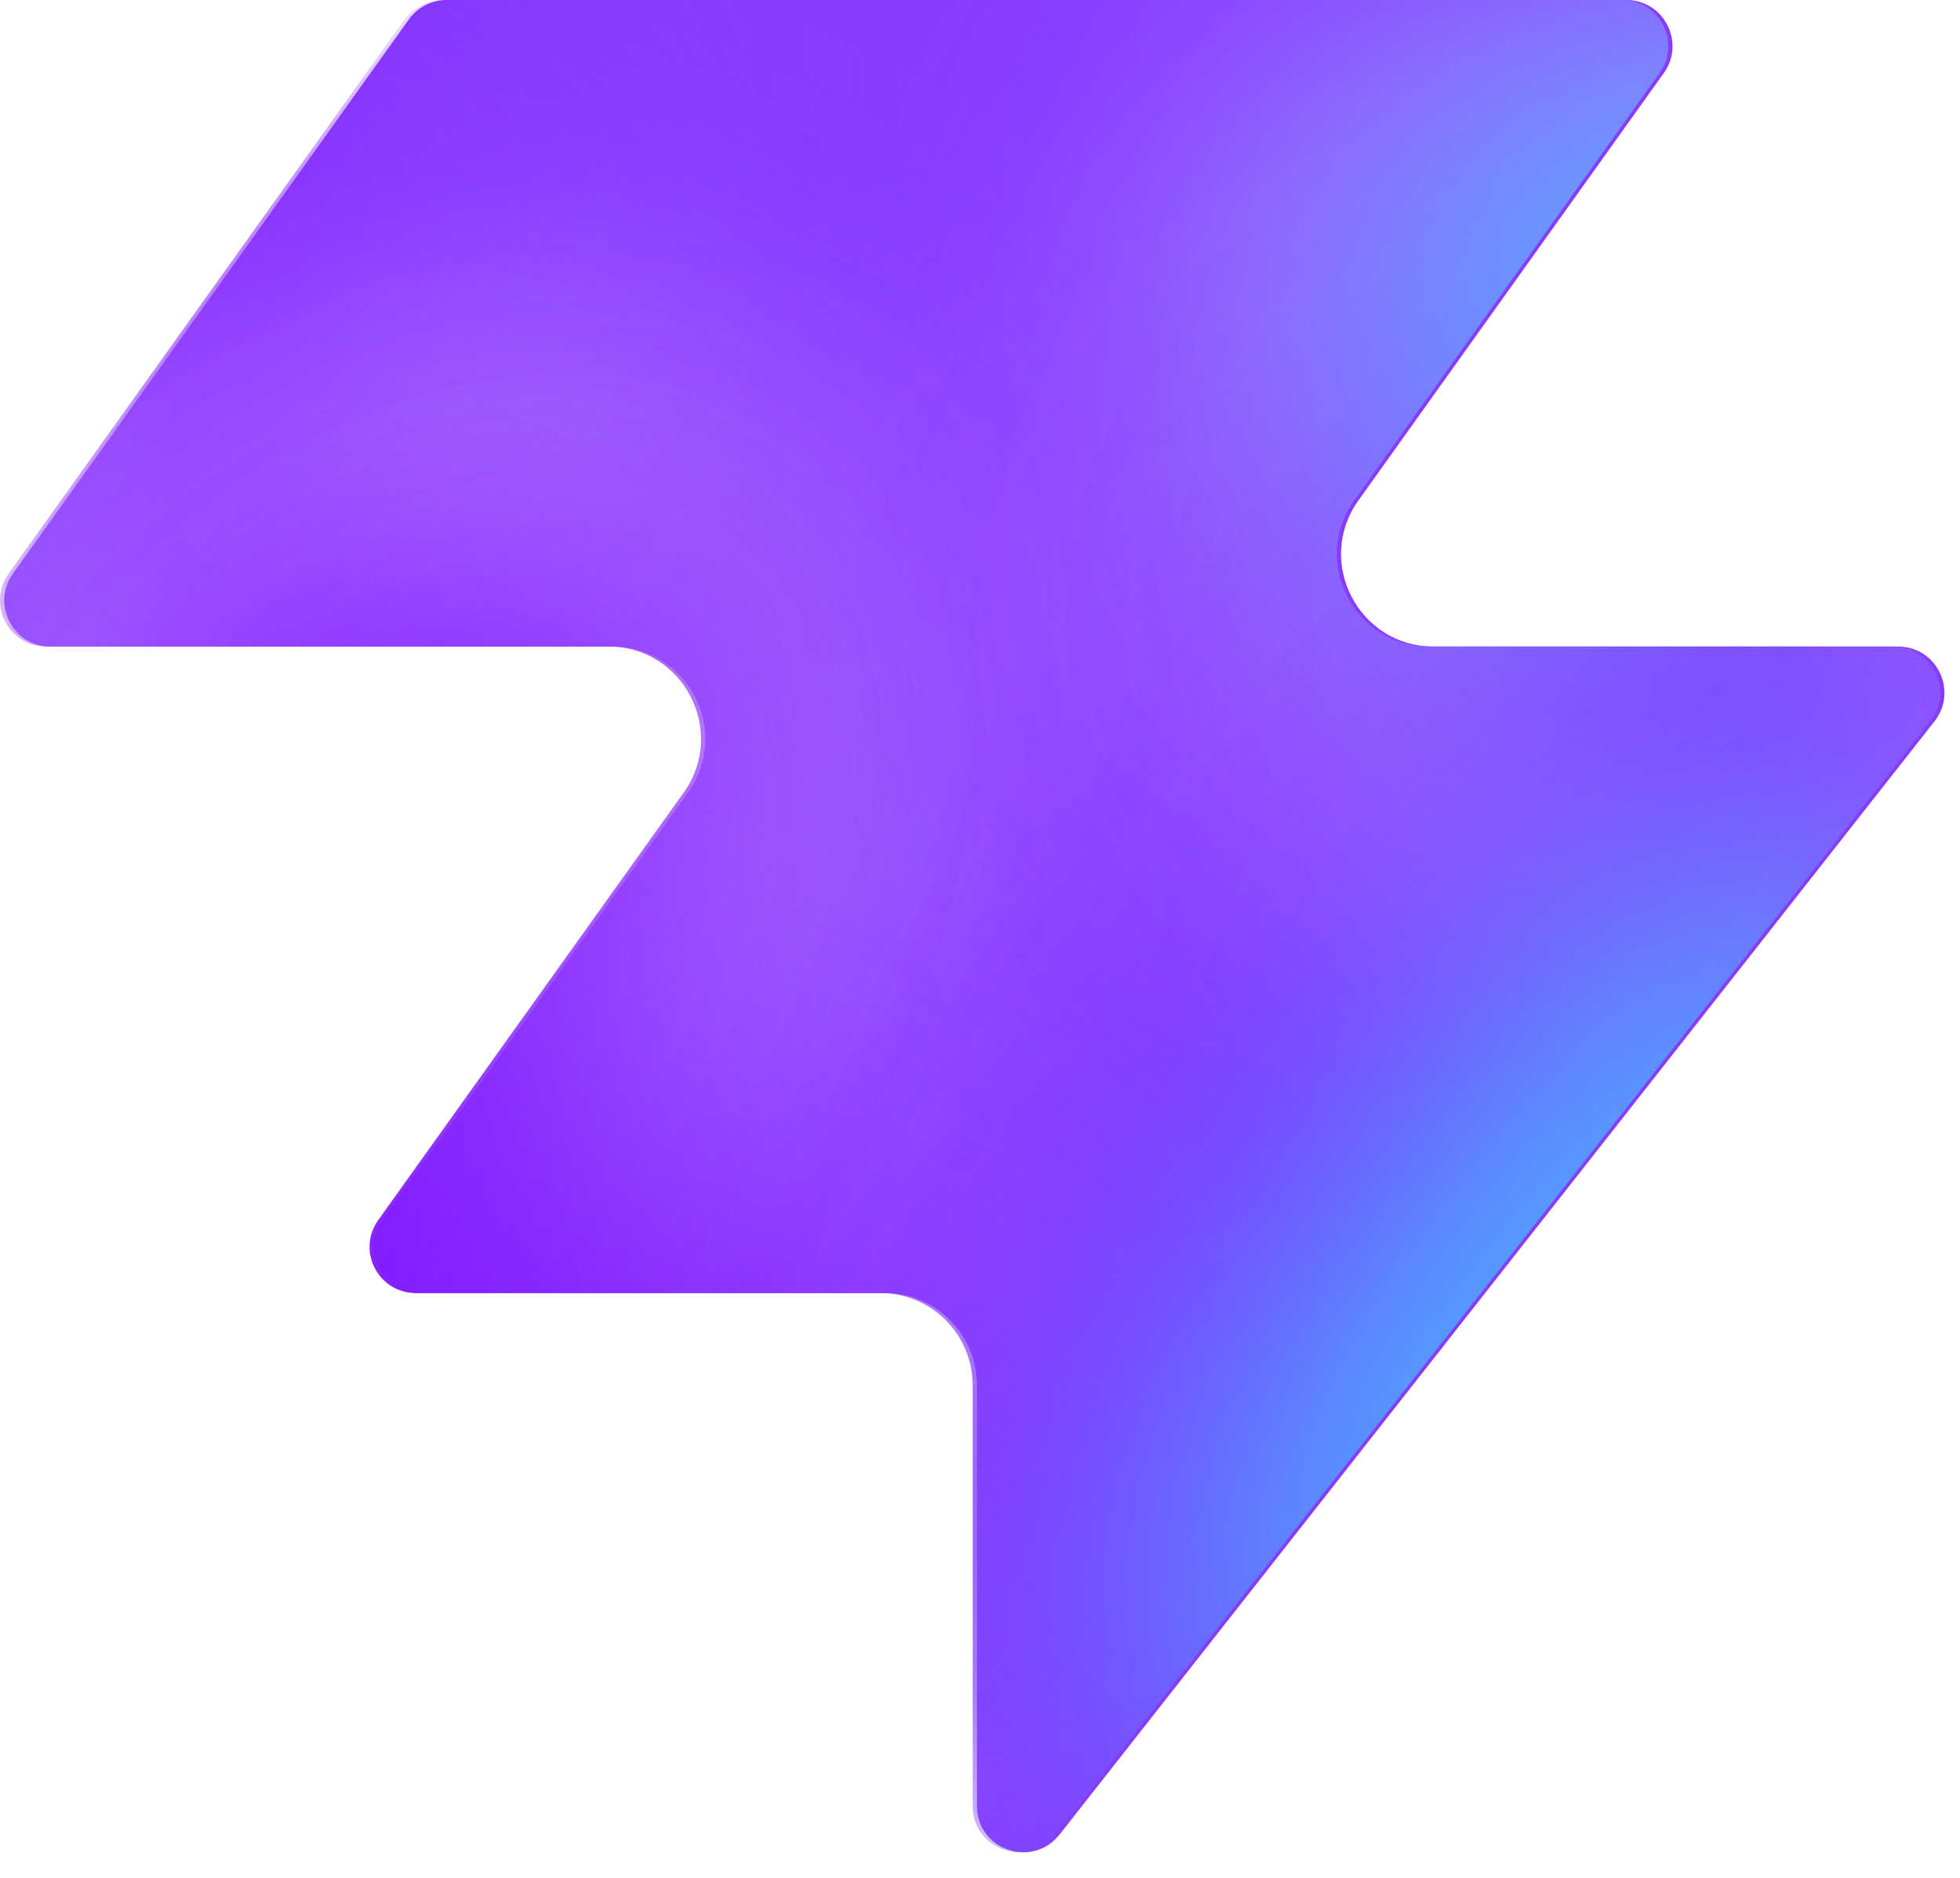
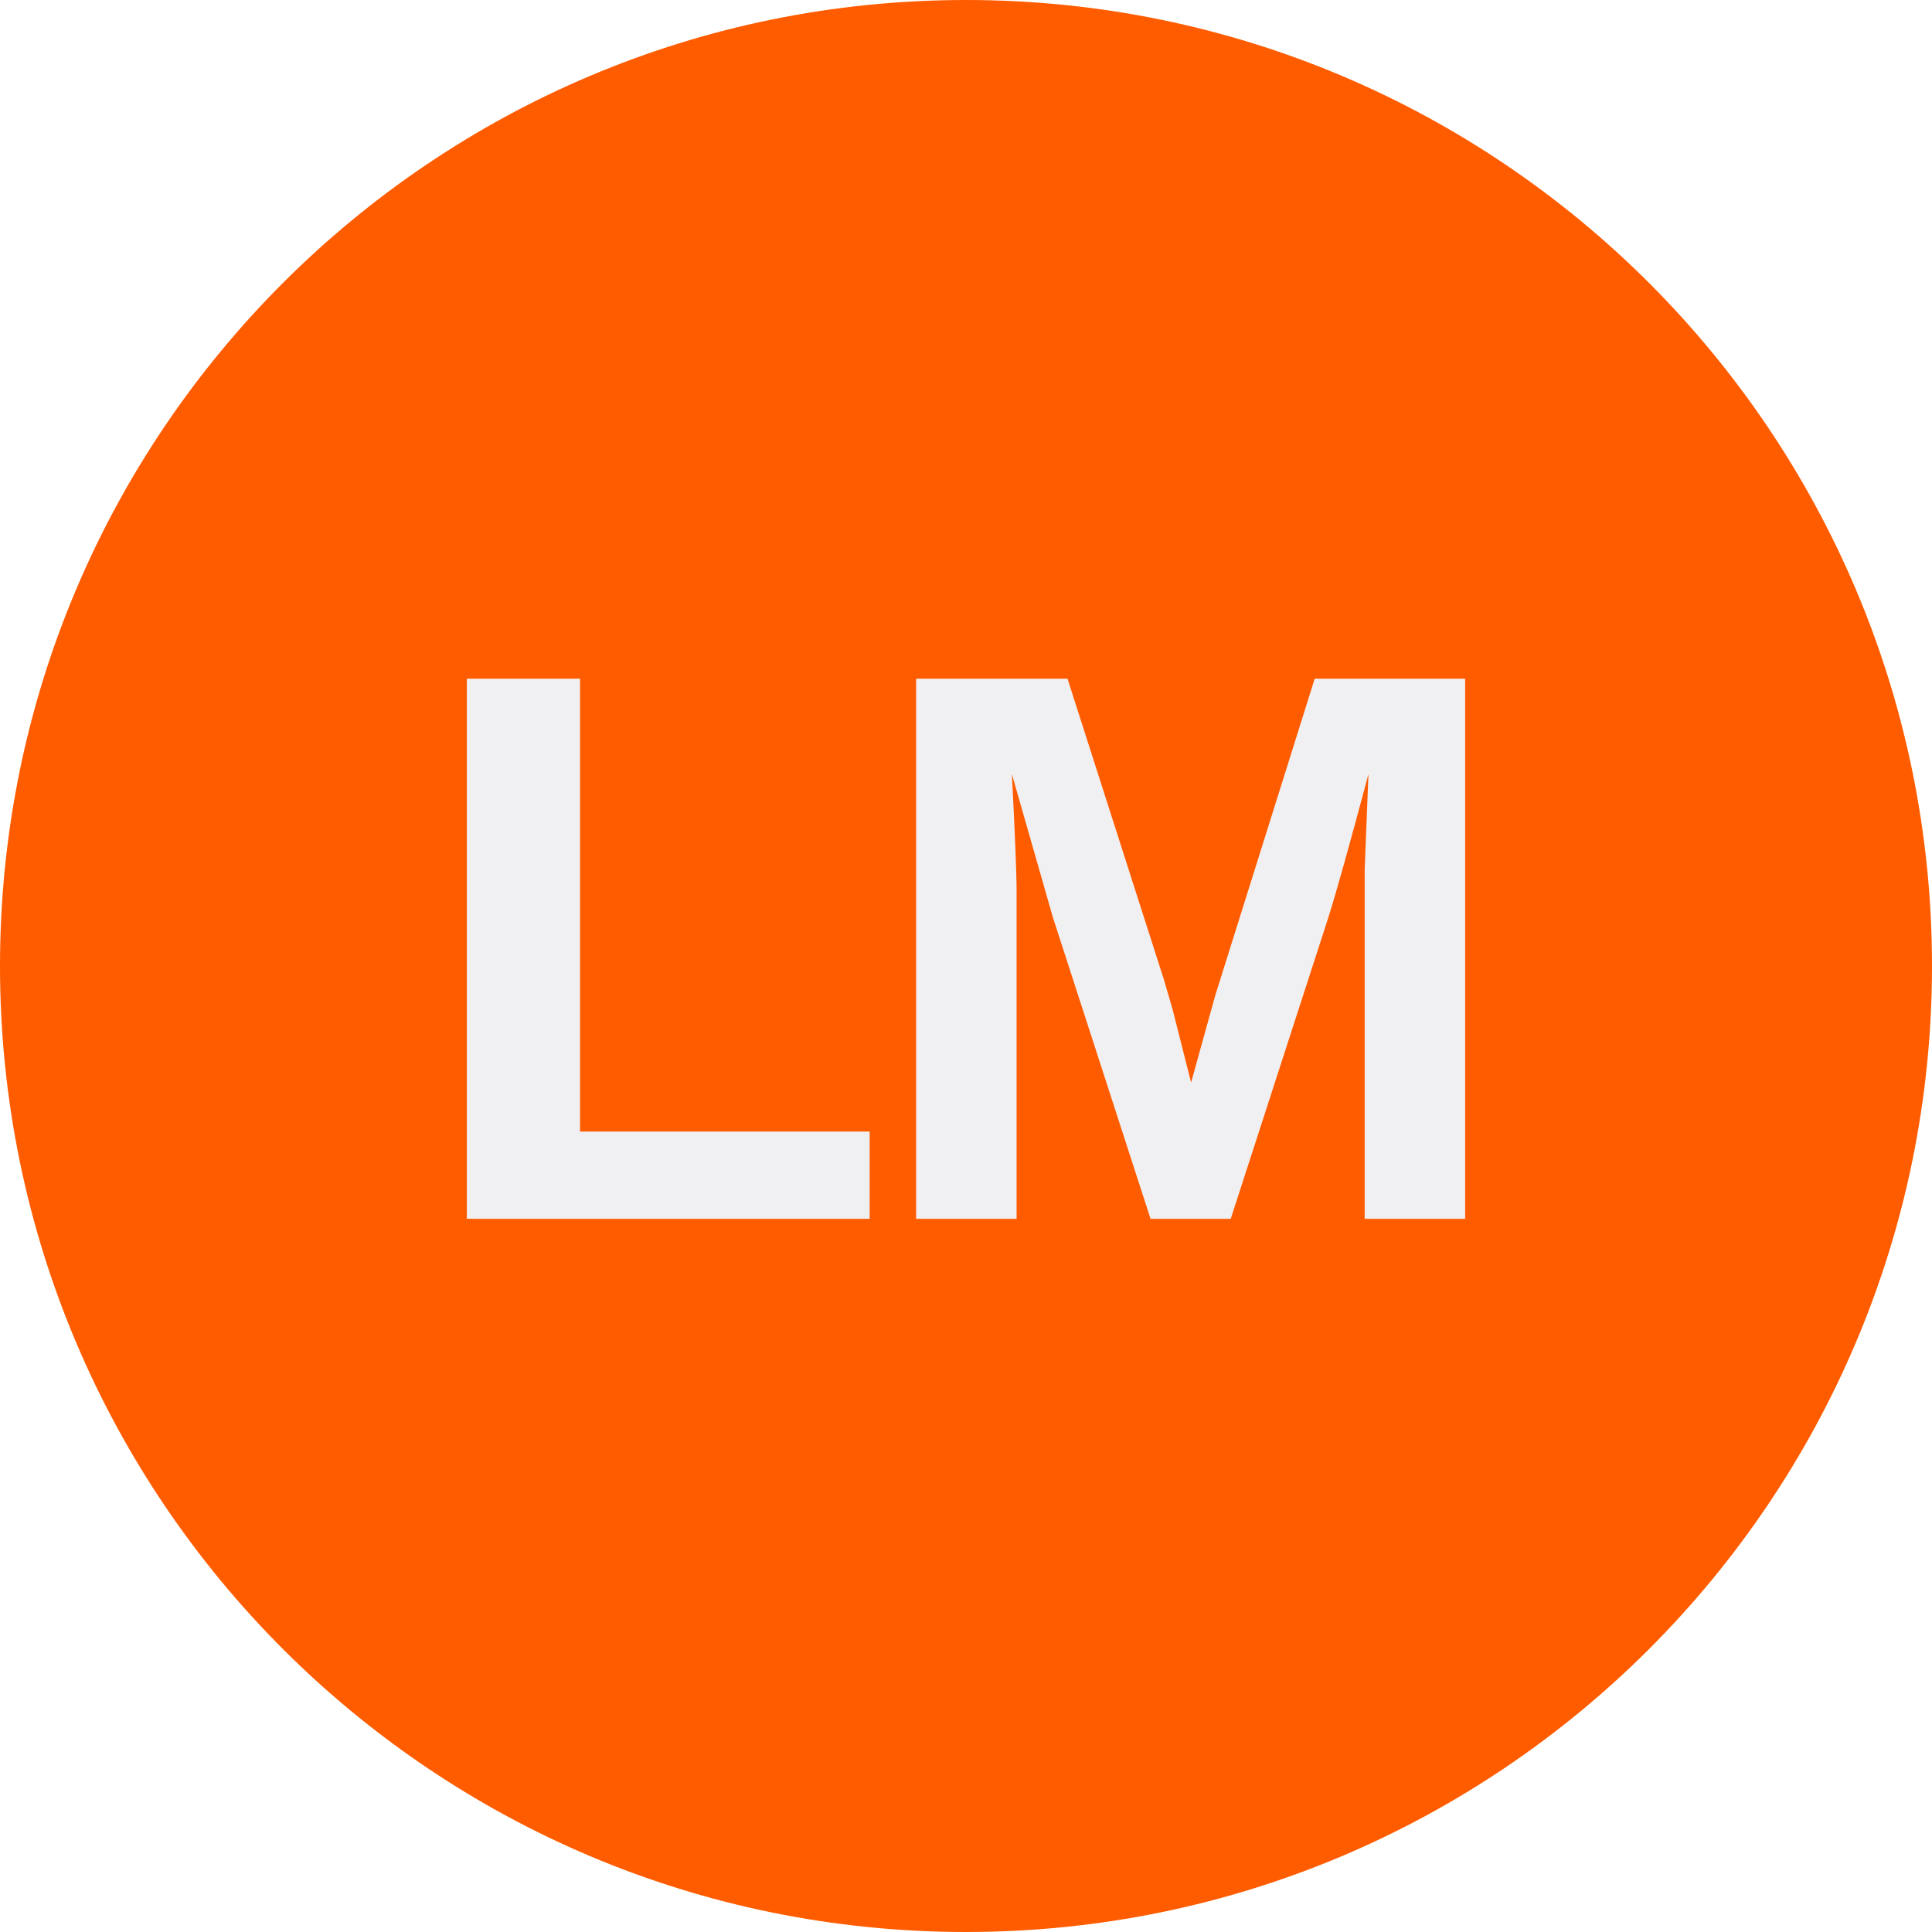
- <svg xmlns="http://www.w3.org/2000/svg" width="48" height="46" fill="none" viewBox="0 0 48 46">
-   <path fill="#863bff" d="M25.946 44.938c-.664.845-2.021.375-2.021-.698V33.937a2.26 2.26 0 0 0-2.262-2.262H10.287c-.92 0-1.456-1.04-.92-1.788l7.48-10.471c1.07-1.497 0-3.578-1.842-3.578H1.237c-.92 0-1.456-1.04-.92-1.788L10.013.474c.214-.297.556-.474.92-.474h28.894c.92 0 1.456 1.04.92 1.788l-7.48 10.471c-1.07 1.498 0 3.579 1.842 3.579h11.377c.943 0 1.473 1.088.89 1.83L25.947 44.94z" style="fill:#863bff;fill:color(display-p3 .525 .23 1);fill-opacity:1" />
-   <mask id="a" width="48" height="46" x="0" y="0" maskUnits="userSpaceOnUse" style="mask-type:alpha">
-     <path fill="#000" d="M25.842 44.938c-.664.844-2.021.375-2.021-.698V33.937a2.26 2.26 0 0 0-2.262-2.262H10.183c-.92 0-1.456-1.04-.92-1.788l7.48-10.471c1.07-1.498 0-3.579-1.842-3.579H1.133c-.92 0-1.456-1.04-.92-1.787L9.91.473c.214-.297.556-.474.92-.474h28.894c.92 0 1.456 1.04.92 1.788l-7.48 10.471c-1.07 1.498 0 3.578 1.842 3.578h11.377c.943 0 1.473 1.088.89 1.832L25.843 44.94z" style="fill:#000;fill-opacity:1" />
-   </mask>
-   <g mask="url(#a)">
-     <g filter="url(#b)">
-       <ellipse cx="5.508" cy="14.704" fill="#ede6ff" rx="5.508" ry="14.704" style="fill:#ede6ff;fill:color(display-p3 .927 .903 1);fill-opacity:1" transform="matrix(.00324 1 1 -.00324 -4.47 31.516)" />
-     </g>
-     <g filter="url(#c)">
-       <ellipse cx="10.399" cy="29.851" fill="#ede6ff" rx="10.399" ry="29.851" style="fill:#ede6ff;fill:color(display-p3 .927 .903 1);fill-opacity:1" transform="matrix(.00324 1 1 -.00324 -39.328 7.883)" />
-     </g>
-     <g filter="url(#d)">
-       <ellipse cx="5.508" cy="30.487" fill="#7e14ff" rx="5.508" ry="30.487" style="fill:#7e14ff;fill:color(display-p3 .492 .077 1);fill-opacity:1" transform="rotate(89.814 -25.913 -14.639)scale(1 -1)" />
-     </g>
-     <g filter="url(#e)">
-       <ellipse cx="5.508" cy="30.599" fill="#7e14ff" rx="5.508" ry="30.599" style="fill:#7e14ff;fill:color(display-p3 .492 .077 1);fill-opacity:1" transform="rotate(89.814 -32.644 -3.334)scale(1 -1)" />
-     </g>
-     <g filter="url(#f)">
-       <ellipse cx="5.508" cy="30.599" fill="#7e14ff" rx="5.508" ry="30.599" style="fill:#7e14ff;fill:color(display-p3 .492 .077 1);fill-opacity:1" transform="matrix(.00324 1 1 -.00324 -34.34 30.47)" />
-     </g>
-     <g filter="url(#g)">
-       <ellipse cx="14.072" cy="22.078" fill="#ede6ff" rx="14.072" ry="22.078" style="fill:#ede6ff;fill:color(display-p3 .927 .903 1);fill-opacity:1" transform="rotate(93.35 24.506 48.493)scale(-1 1)" />
-     </g>
-     <g filter="url(#h)">
-       <ellipse cx="3.47" cy="21.501" fill="#7e14ff" rx="3.47" ry="21.501" style="fill:#7e14ff;fill:color(display-p3 .492 .077 1);fill-opacity:1" transform="rotate(89.009 28.708 47.59)scale(-1 1)" />
-     </g>
-     <g filter="url(#i)">
-       <ellipse cx="3.47" cy="21.501" fill="#7e14ff" rx="3.47" ry="21.501" style="fill:#7e14ff;fill:color(display-p3 .492 .077 1);fill-opacity:1" transform="rotate(89.009 28.708 47.59)scale(-1 1)" />
-     </g>
-     <g filter="url(#j)">
-       <ellipse cx=".387" cy="8.972" fill="#7e14ff" rx="4.407" ry="29.108" style="fill:#7e14ff;fill:color(display-p3 .492 .077 1);fill-opacity:1" transform="rotate(39.51 .387 8.972)" />
-     </g>
-     <g filter="url(#k)">
-       <ellipse cx="47.523" cy="-6.092" fill="#7e14ff" rx="4.407" ry="29.108" style="fill:#7e14ff;fill:color(display-p3 .492 .077 1);fill-opacity:1" transform="rotate(37.892 47.523 -6.092)" />
-     </g>
-     <g filter="url(#l)">
-       <ellipse cx="41.412" cy="6.333" fill="#47bfff" rx="5.971" ry="9.665" style="fill:#47bfff;fill:color(display-p3 .28 .748 1);fill-opacity:1" transform="rotate(37.892 41.412 6.333)" />
-     </g>
-     <g filter="url(#m)">
-       <ellipse cx="-1.879" cy="38.332" fill="#7e14ff" rx="4.407" ry="29.108" style="fill:#7e14ff;fill:color(display-p3 .492 .077 1);fill-opacity:1" transform="rotate(37.892 -1.88 38.332)" />
-     </g>
-     <g filter="url(#n)">
-       <ellipse cx="-1.879" cy="38.332" fill="#7e14ff" rx="4.407" ry="29.108" style="fill:#7e14ff;fill:color(display-p3 .492 .077 1);fill-opacity:1" transform="rotate(37.892 -1.88 38.332)" />
-     </g>
-     <g filter="url(#o)">
-       <ellipse cx="35.651" cy="29.907" fill="#7e14ff" rx="4.407" ry="29.108" style="fill:#7e14ff;fill:color(display-p3 .492 .077 1);fill-opacity:1" transform="rotate(37.892 35.651 29.907)" />
-     </g>
-     <g filter="url(#p)">
-       <ellipse cx="38.418" cy="32.4" fill="#47bfff" rx="5.971" ry="15.297" style="fill:#47bfff;fill:color(display-p3 .28 .748 1);fill-opacity:1" transform="rotate(37.892 38.418 32.4)" />
-     </g>
-   </g>
-   <defs>
-     <filter id="b" width="60.045" height="41.654" x="-19.77" y="16.149" color-interpolation-filters="sRGB" filterUnits="userSpaceOnUse">
-       <feFlood flood-opacity="0" result="BackgroundImageFix" />
-       <feBlend in="SourceGraphic" in2="BackgroundImageFix" result="shape" />
-       <feGaussianBlur result="effect1_foregroundBlur_2002_17158" stdDeviation="7.659" />
-     </filter>
-     <filter id="c" width="90.34" height="51.437" x="-54.613" y="-7.533" color-interpolation-filters="sRGB" filterUnits="userSpaceOnUse">
-       <feFlood flood-opacity="0" result="BackgroundImageFix" />
-       <feBlend in="SourceGraphic" in2="BackgroundImageFix" result="shape" />
-       <feGaussianBlur result="effect1_foregroundBlur_2002_17158" stdDeviation="7.659" />
-     </filter>
-     <filter id="d" width="79.355" height="29.4" x="-49.64" y="2.03" color-interpolation-filters="sRGB" filterUnits="userSpaceOnUse">
-       <feFlood flood-opacity="0" result="BackgroundImageFix" />
-       <feBlend in="SourceGraphic" in2="BackgroundImageFix" result="shape" />
-       <feGaussianBlur result="effect1_foregroundBlur_2002_17158" stdDeviation="4.596" />
-     </filter>
-     <filter id="e" width="79.579" height="29.4" x="-45.045" y="20.029" color-interpolation-filters="sRGB" filterUnits="userSpaceOnUse">
-       <feFlood flood-opacity="0" result="BackgroundImageFix" />
-       <feBlend in="SourceGraphic" in2="BackgroundImageFix" result="shape" />
-       <feGaussianBlur result="effect1_foregroundBlur_2002_17158" stdDeviation="4.596" />
-     </filter>
-     <filter id="f" width="79.579" height="29.4" x="-43.513" y="21.178" color-interpolation-filters="sRGB" filterUnits="userSpaceOnUse">
-       <feFlood flood-opacity="0" result="BackgroundImageFix" />
-       <feBlend in="SourceGraphic" in2="BackgroundImageFix" result="shape" />
-       <feGaussianBlur result="effect1_foregroundBlur_2002_17158" stdDeviation="4.596" />
-     </filter>
-     <filter id="g" width="74.749" height="58.852" x="15.756" y="-17.901" color-interpolation-filters="sRGB" filterUnits="userSpaceOnUse">
-       <feFlood flood-opacity="0" result="BackgroundImageFix" />
-       <feBlend in="SourceGraphic" in2="BackgroundImageFix" result="shape" />
-       <feGaussianBlur result="effect1_foregroundBlur_2002_17158" stdDeviation="7.659" />
-     </filter>
-     <filter id="h" width="61.377" height="25.362" x="23.548" y="2.284" color-interpolation-filters="sRGB" filterUnits="userSpaceOnUse">
-       <feFlood flood-opacity="0" result="BackgroundImageFix" />
-       <feBlend in="SourceGraphic" in2="BackgroundImageFix" result="shape" />
-       <feGaussianBlur result="effect1_foregroundBlur_2002_17158" stdDeviation="4.596" />
-     </filter>
-     <filter id="i" width="61.377" height="25.362" x="23.548" y="2.284" color-interpolation-filters="sRGB" filterUnits="userSpaceOnUse">
-       <feFlood flood-opacity="0" result="BackgroundImageFix" />
-       <feBlend in="SourceGraphic" in2="BackgroundImageFix" result="shape" />
-       <feGaussianBlur result="effect1_foregroundBlur_2002_17158" stdDeviation="4.596" />
-     </filter>
-     <filter id="j" width="56.045" height="63.649" x="-27.636" y="-22.853" color-interpolation-filters="sRGB" filterUnits="userSpaceOnUse">
-       <feFlood flood-opacity="0" result="BackgroundImageFix" />
-       <feBlend in="SourceGraphic" in2="BackgroundImageFix" result="shape" />
-       <feGaussianBlur result="effect1_foregroundBlur_2002_17158" stdDeviation="4.596" />
-     </filter>
-     <filter id="k" width="54.814" height="64.646" x="20.116" y="-38.415" color-interpolation-filters="sRGB" filterUnits="userSpaceOnUse">
-       <feFlood flood-opacity="0" result="BackgroundImageFix" />
-       <feBlend in="SourceGraphic" in2="BackgroundImageFix" result="shape" />
-       <feGaussianBlur result="effect1_foregroundBlur_2002_17158" stdDeviation="4.596" />
-     </filter>
-     <filter id="l" width="33.541" height="35.313" x="24.641" y="-11.323" color-interpolation-filters="sRGB" filterUnits="userSpaceOnUse">
-       <feFlood flood-opacity="0" result="BackgroundImageFix" />
-       <feBlend in="SourceGraphic" in2="BackgroundImageFix" result="shape" />
-       <feGaussianBlur result="effect1_foregroundBlur_2002_17158" stdDeviation="4.596" />
-     </filter>
-     <filter id="m" width="54.814" height="64.646" x="-29.286" y="6.009" color-interpolation-filters="sRGB" filterUnits="userSpaceOnUse">
-       <feFlood flood-opacity="0" result="BackgroundImageFix" />
-       <feBlend in="SourceGraphic" in2="BackgroundImageFix" result="shape" />
-       <feGaussianBlur result="effect1_foregroundBlur_2002_17158" stdDeviation="4.596" />
-     </filter>
-     <filter id="n" width="54.814" height="64.646" x="-29.286" y="6.009" color-interpolation-filters="sRGB" filterUnits="userSpaceOnUse">
-       <feFlood flood-opacity="0" result="BackgroundImageFix" />
-       <feBlend in="SourceGraphic" in2="BackgroundImageFix" result="shape" />
-       <feGaussianBlur result="effect1_foregroundBlur_2002_17158" stdDeviation="4.596" />
-     </filter>
-     <filter id="o" width="54.814" height="64.646" x="8.244" y="-2.416" color-interpolation-filters="sRGB" filterUnits="userSpaceOnUse">
-       <feFlood flood-opacity="0" result="BackgroundImageFix" />
-       <feBlend in="SourceGraphic" in2="BackgroundImageFix" result="shape" />
-       <feGaussianBlur result="effect1_foregroundBlur_2002_17158" stdDeviation="4.596" />
-     </filter>
-     <filter id="p" width="39.409" height="43.623" x="18.713" y="10.588" color-interpolation-filters="sRGB" filterUnits="userSpaceOnUse">
-       <feFlood flood-opacity="0" result="BackgroundImageFix" />
-       <feBlend in="SourceGraphic" in2="BackgroundImageFix" result="shape" />
-       <feGaussianBlur result="effect1_foregroundBlur_2002_17158" stdDeviation="4.596" />
-     </filter>
-   </defs>
+ <svg xmlns="http://www.w3.org/2000/svg" viewBox="0 0 64 64">
+   <circle cx="32" cy="32" r="32" fill="#FF5C00" />
+   <text x="32" y="33" text-anchor="middle" dominant-baseline="middle" font-family="-apple-system, 'Helvetica Neue', Arial, sans-serif" font-weight="800" font-size="26" letter-spacing="-1" fill="#F0F0F2">LM</text>
</svg>
